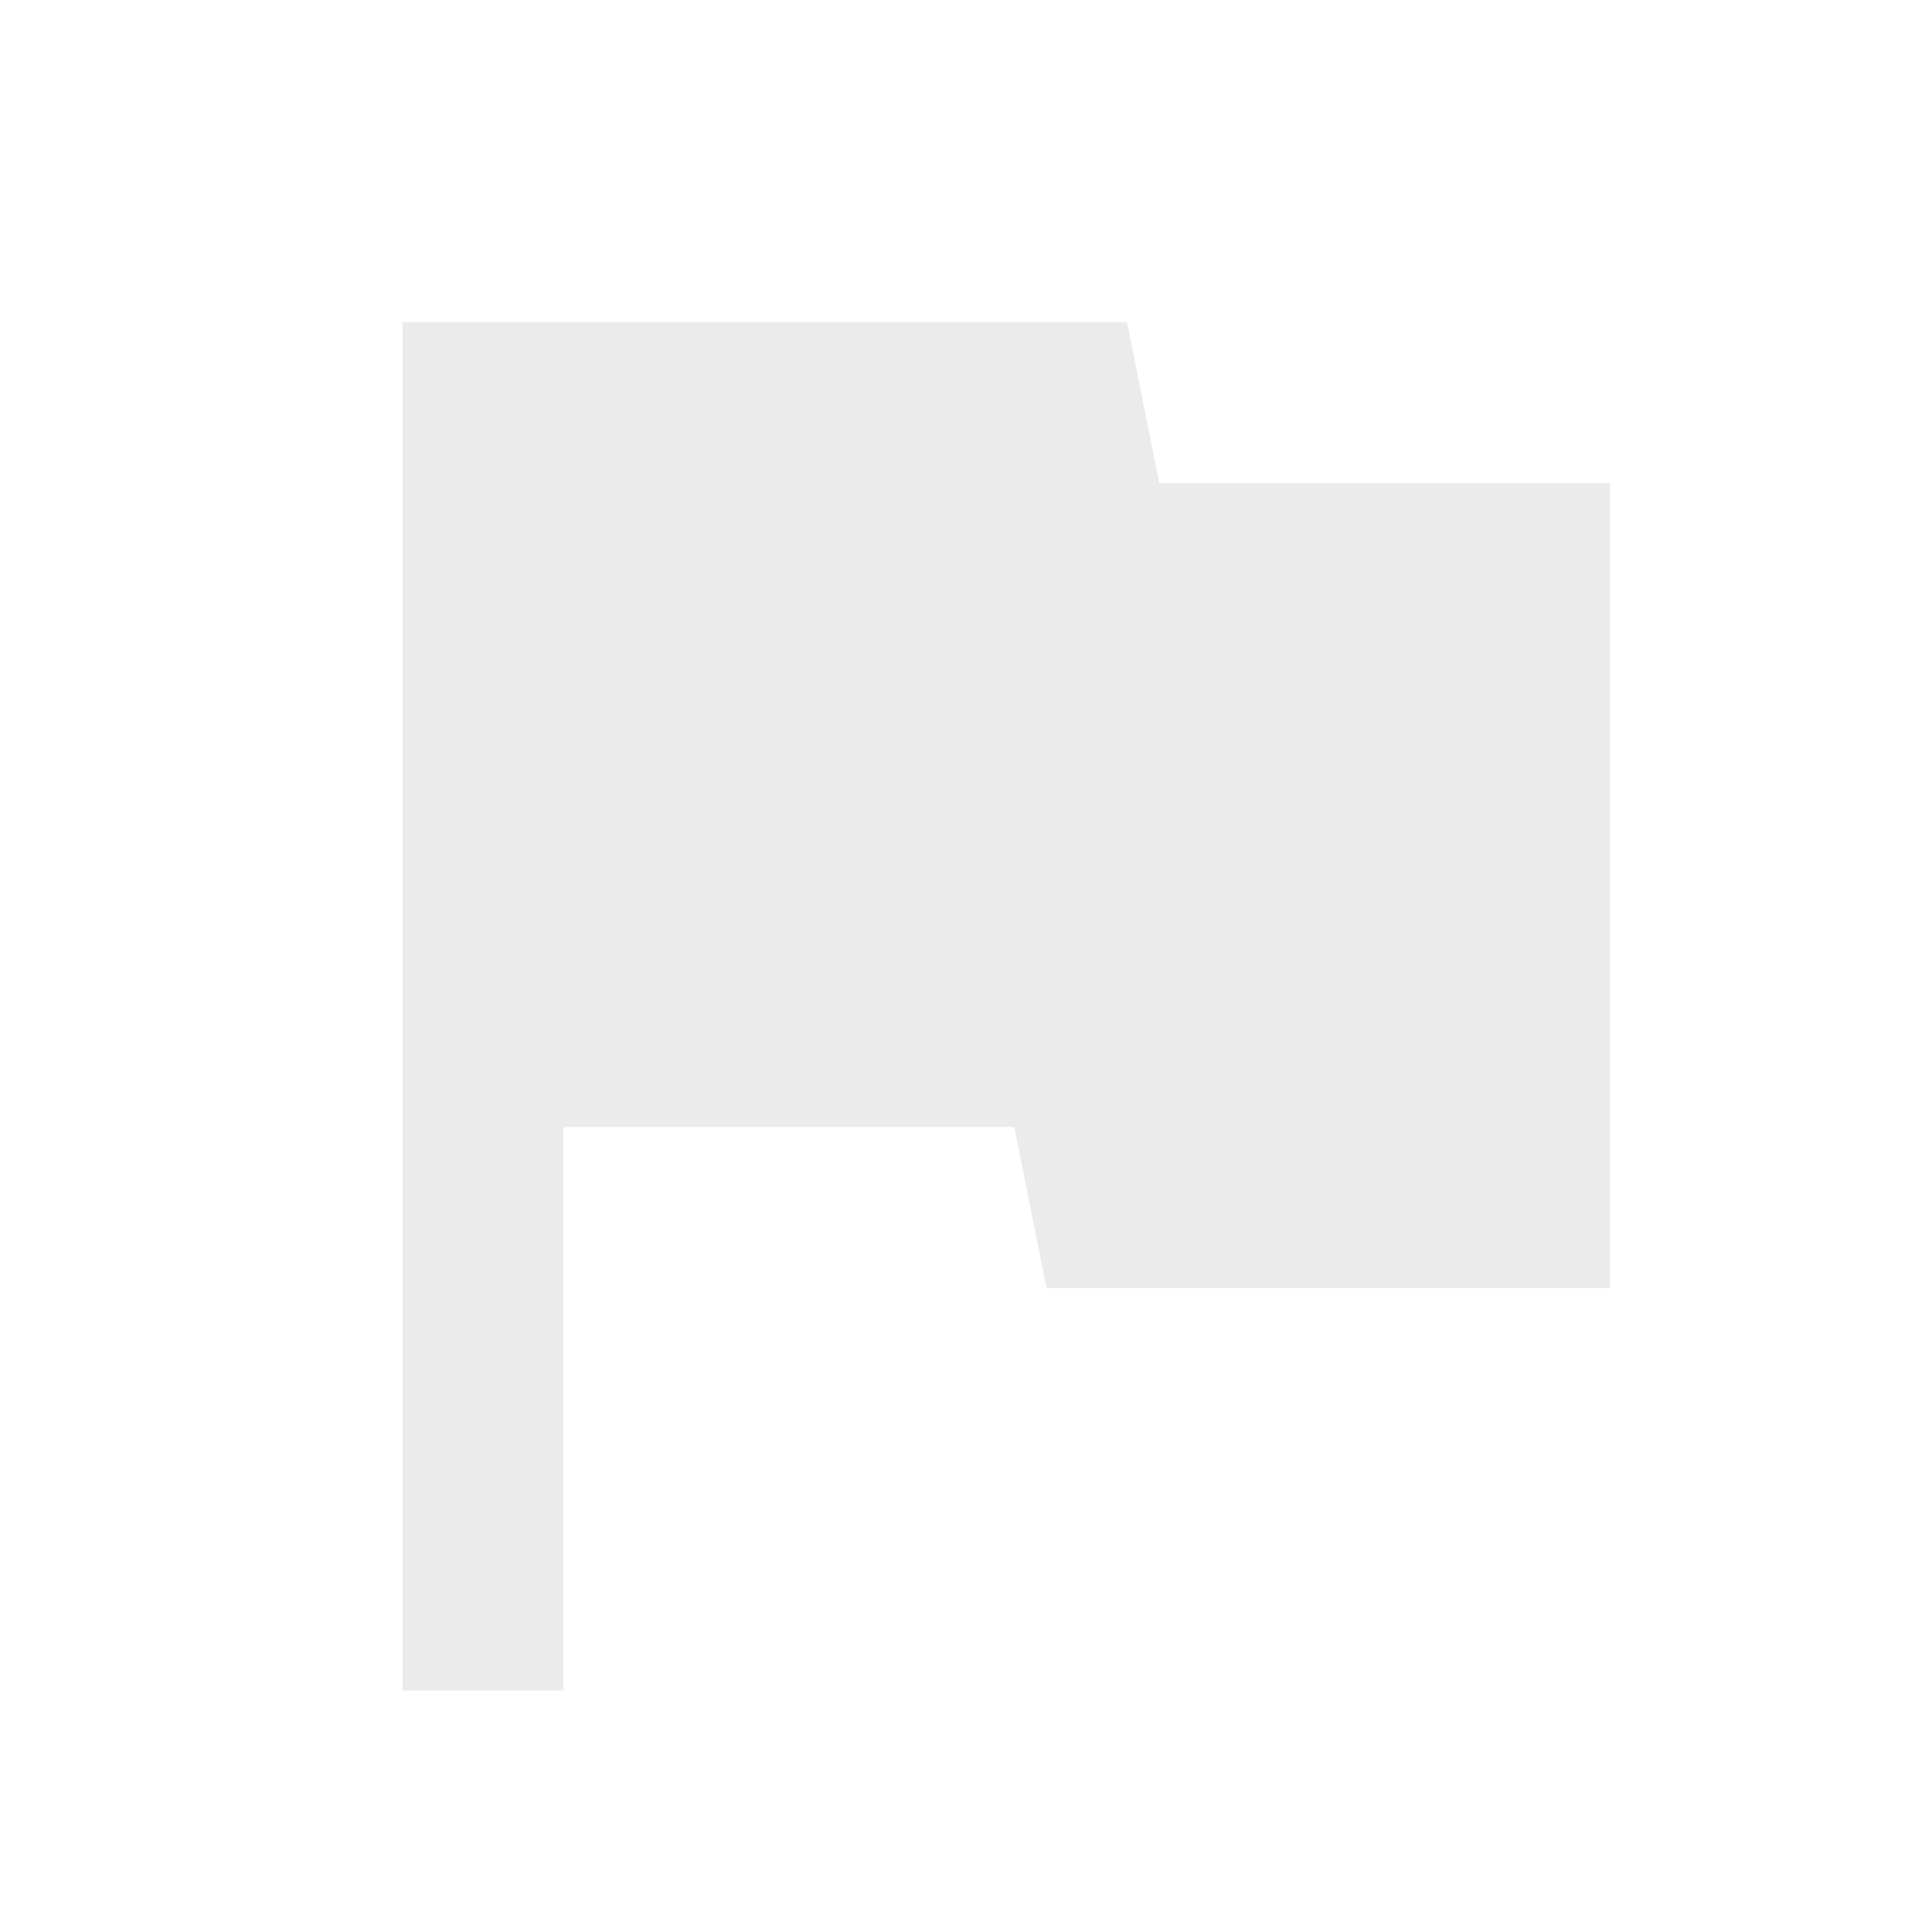
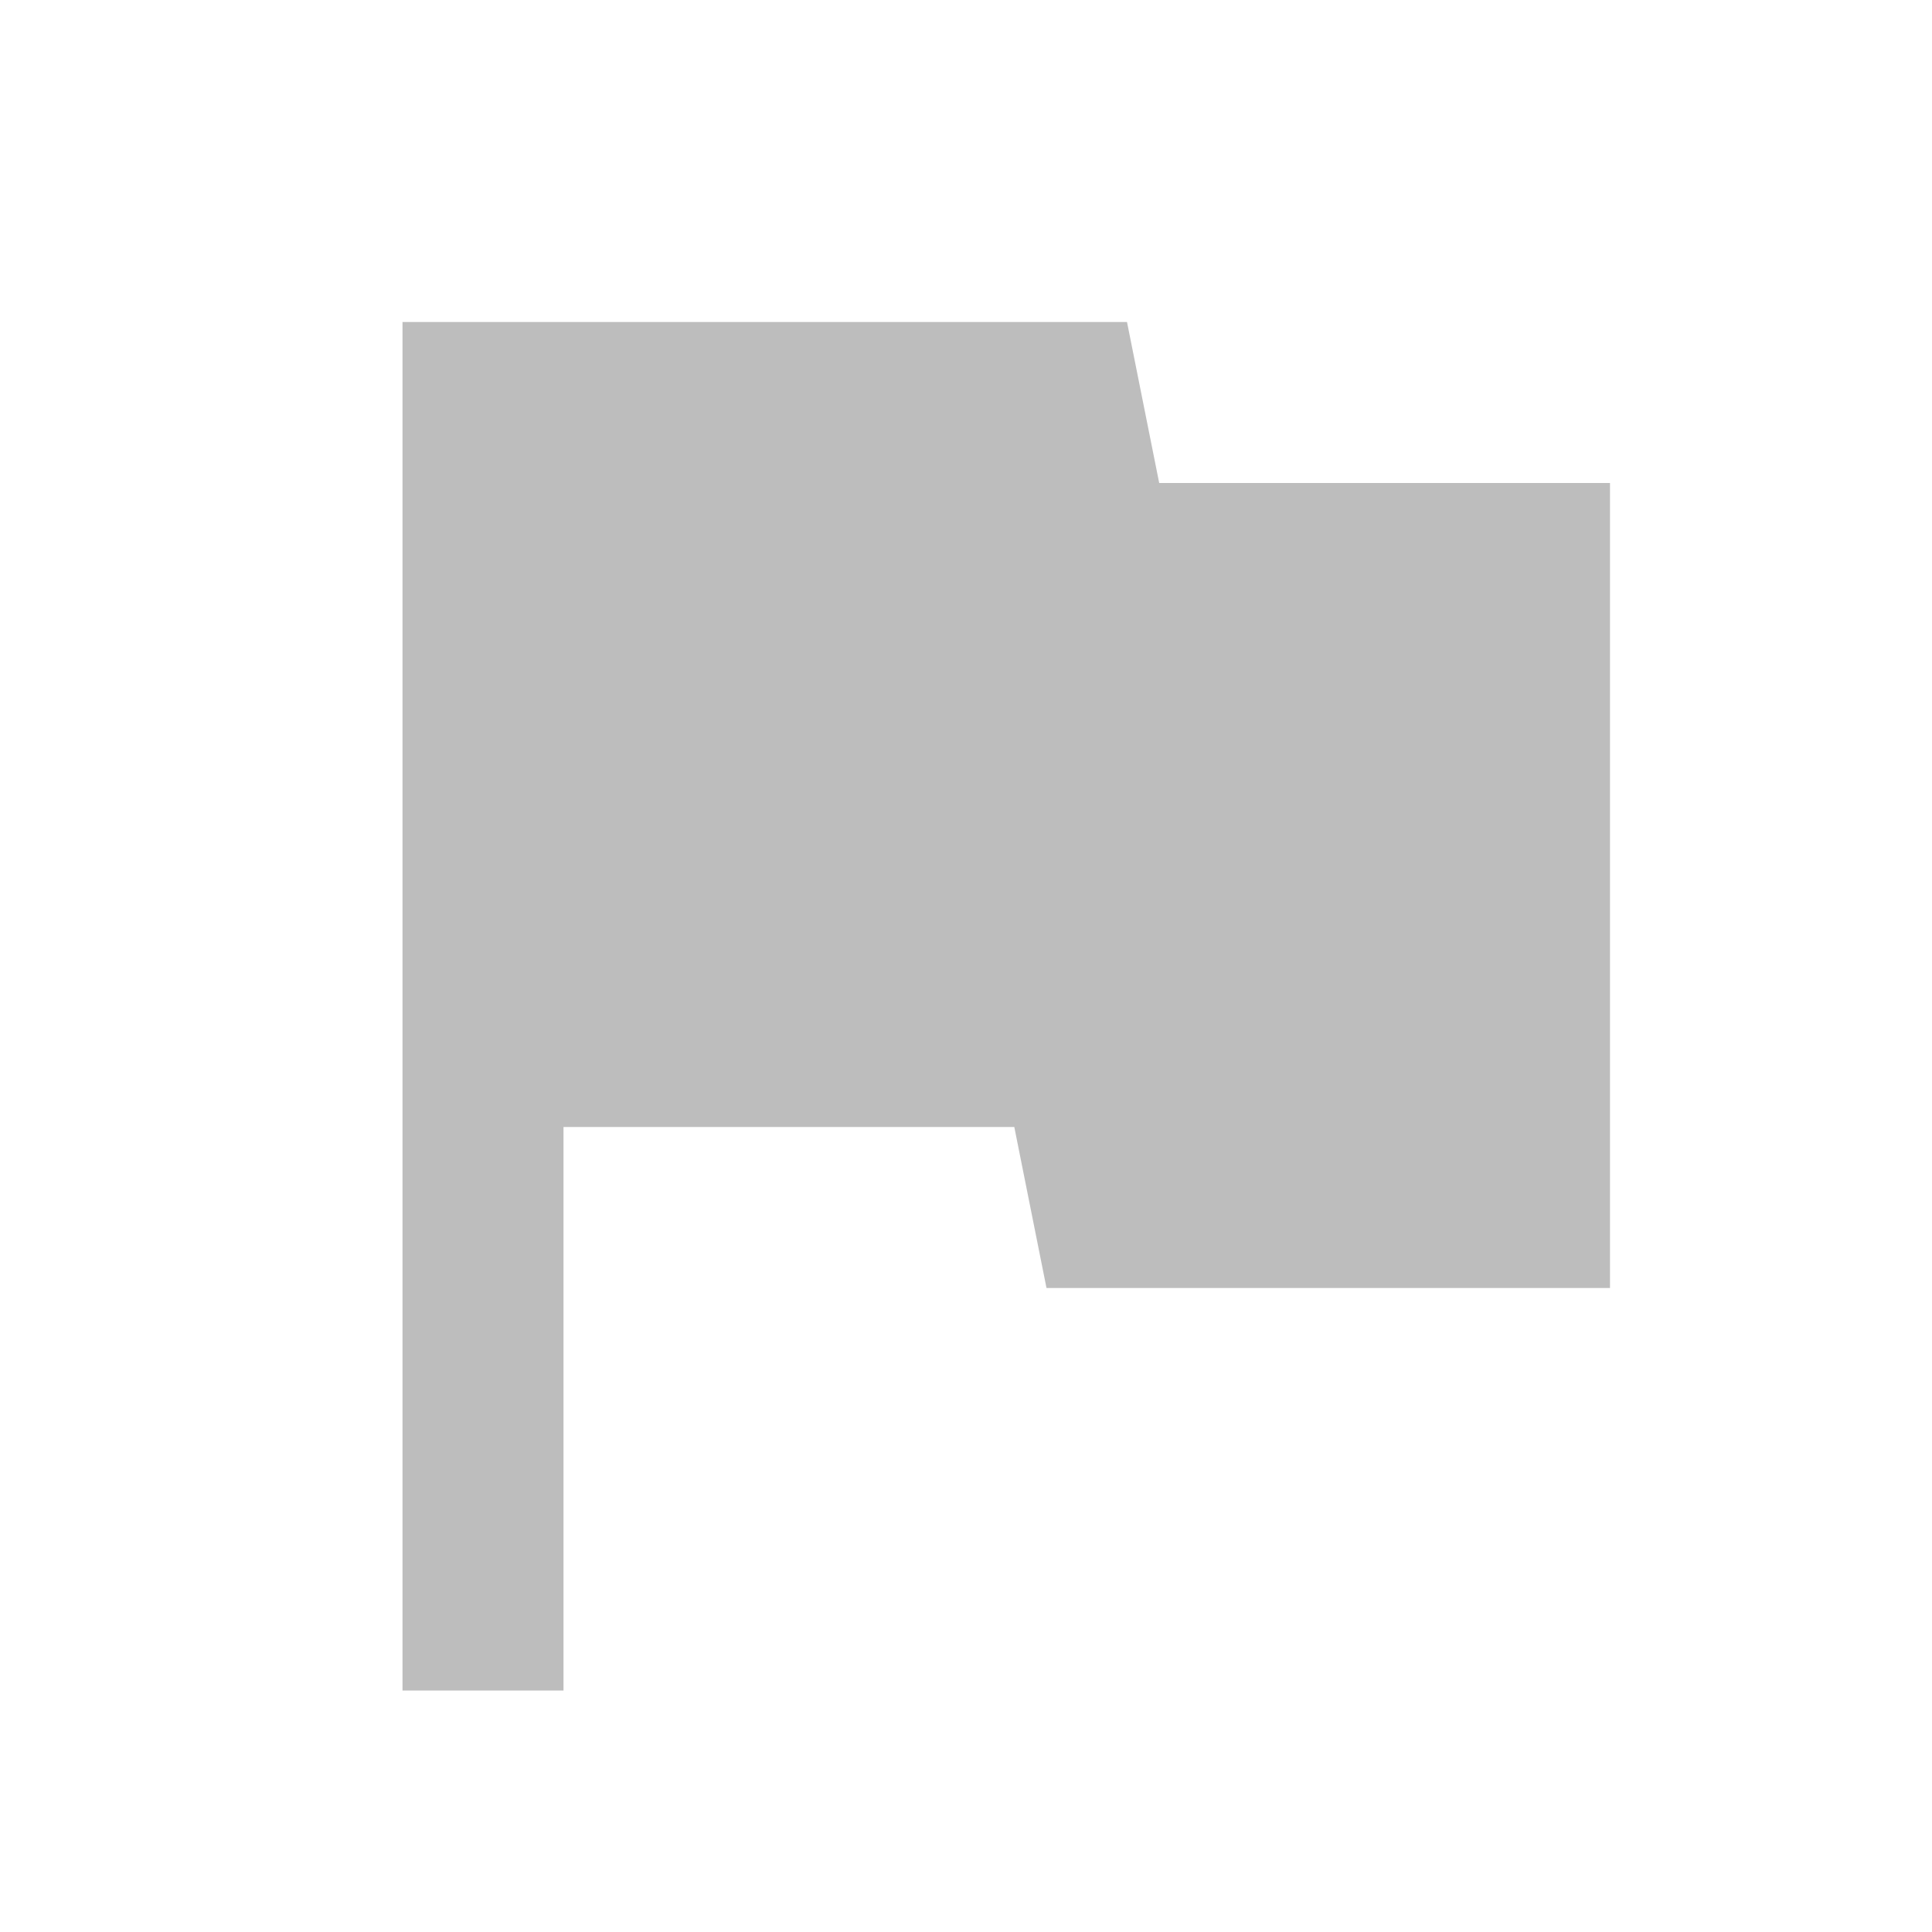
<svg xmlns="http://www.w3.org/2000/svg" version="1.1" id="Layer_1" x="0px" y="0px" width="24px" height="24px" viewBox="0 0 24 24" enable-background="new 0 0 24 24" xml:space="preserve">
-   <path fill="#EBEBEB" d="M14.4,6L14,4H5v17h2v-7h5.6l0.4,2h7V6H14.4z" />
+   <path fill="#BDBDBD" d="M14.4,6L14,4H5v17h2v-7h5.6l0.4,2h7V6H14.4z" />
</svg>
